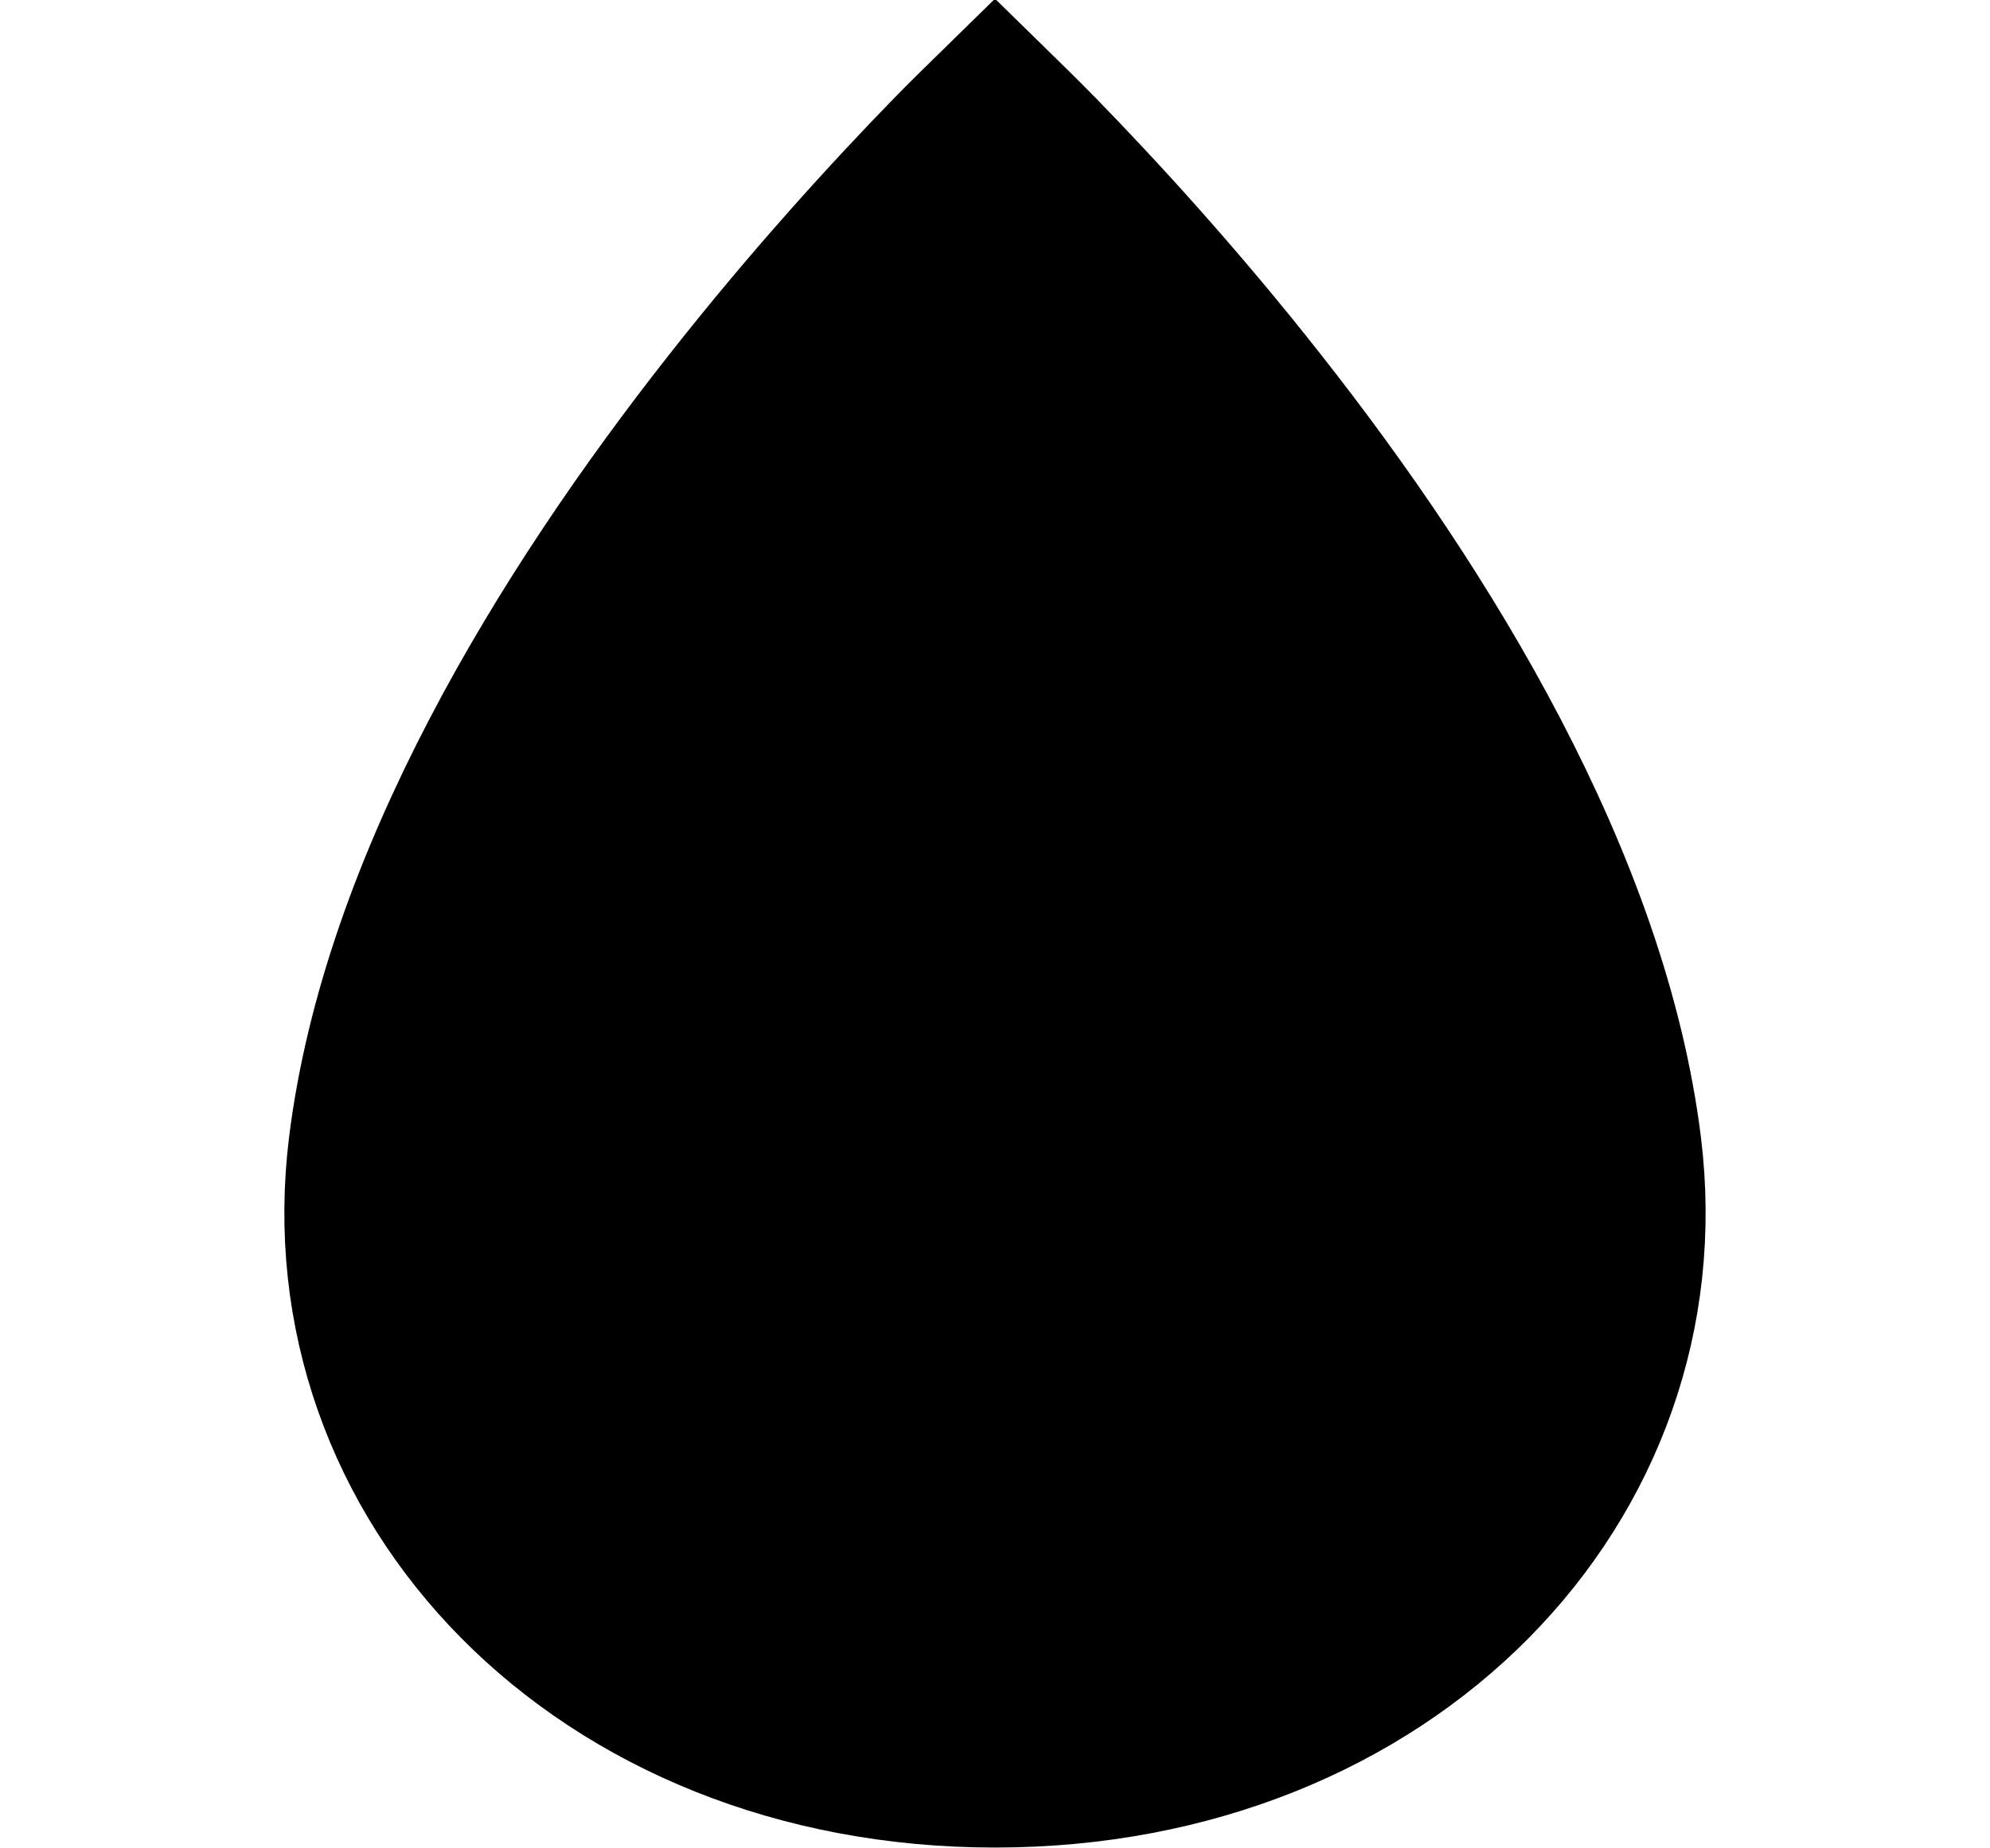
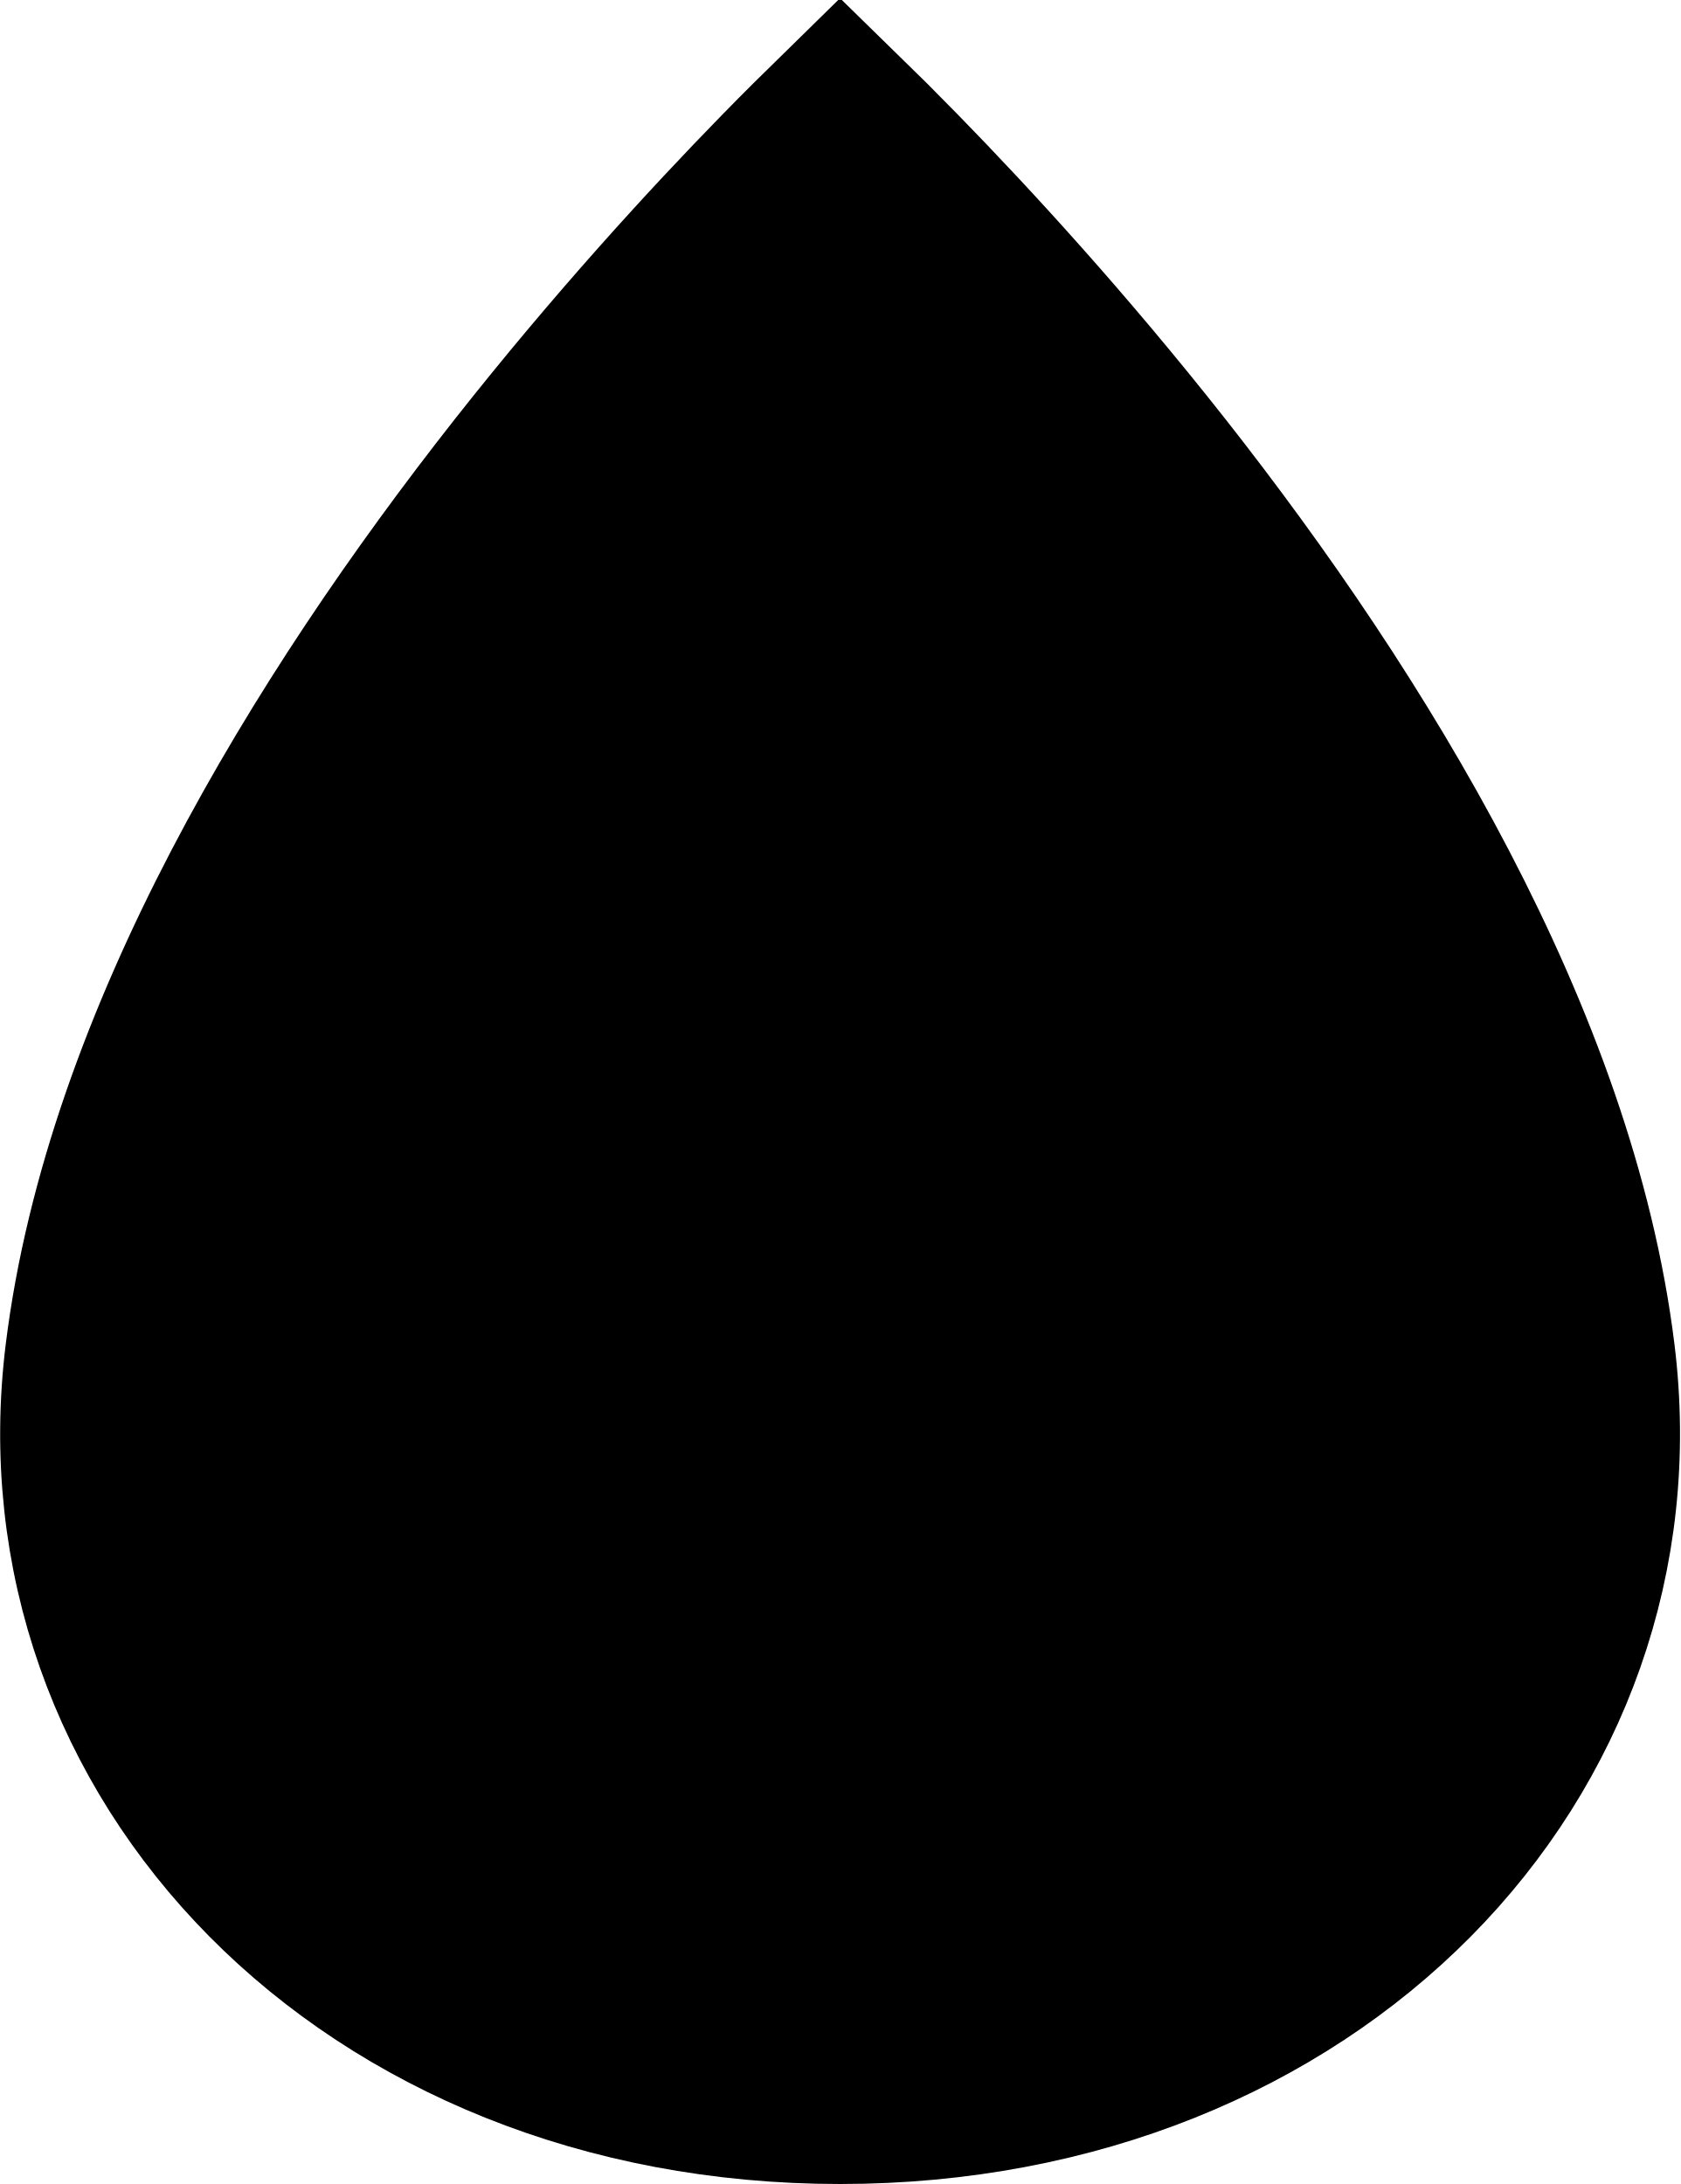
- <svg xmlns="http://www.w3.org/2000/svg" width="14" height="13" viewBox="0 0 14 13" fill="none">
-   <path d="M6.651 1.037C6.234 1.465 5.673 2.076 5.097 2.809C3.931 4.291 2.761 6.202 2.53 8.062C2.234 10.446 4.192 12.5 7 12.5C9.808 12.5 11.765 10.446 11.47 8.062C11.239 6.202 10.07 4.291 8.904 2.809C8.328 2.076 7.766 1.465 7.349 1.037C7.217 0.902 7.098 0.787 7 0.691C6.902 0.787 6.783 0.902 6.651 1.037Z" fill="black" stroke="black" />
+ <svg xmlns="http://www.w3.org/2000/svg" width="20" height="26" viewBox="0 0 20 26" fill="none">
+   <path d="M10.001 1.377C9.804 1.57 9.568 1.802 9.304 2.073C8.468 2.929 7.345 4.153 6.192 5.618C3.862 8.582 1.522 12.403 1.061 16.123C0.469 20.891 4.384 25 10 25C15.616 25 19.53 20.892 18.939 16.123C18.479 12.403 16.14 8.583 13.809 5.618C12.656 4.153 11.532 2.929 10.696 2.073C10.432 1.803 10.198 1.569 10.001 1.377Z" fill="black" stroke="black" stroke-width="2" />
</svg>
